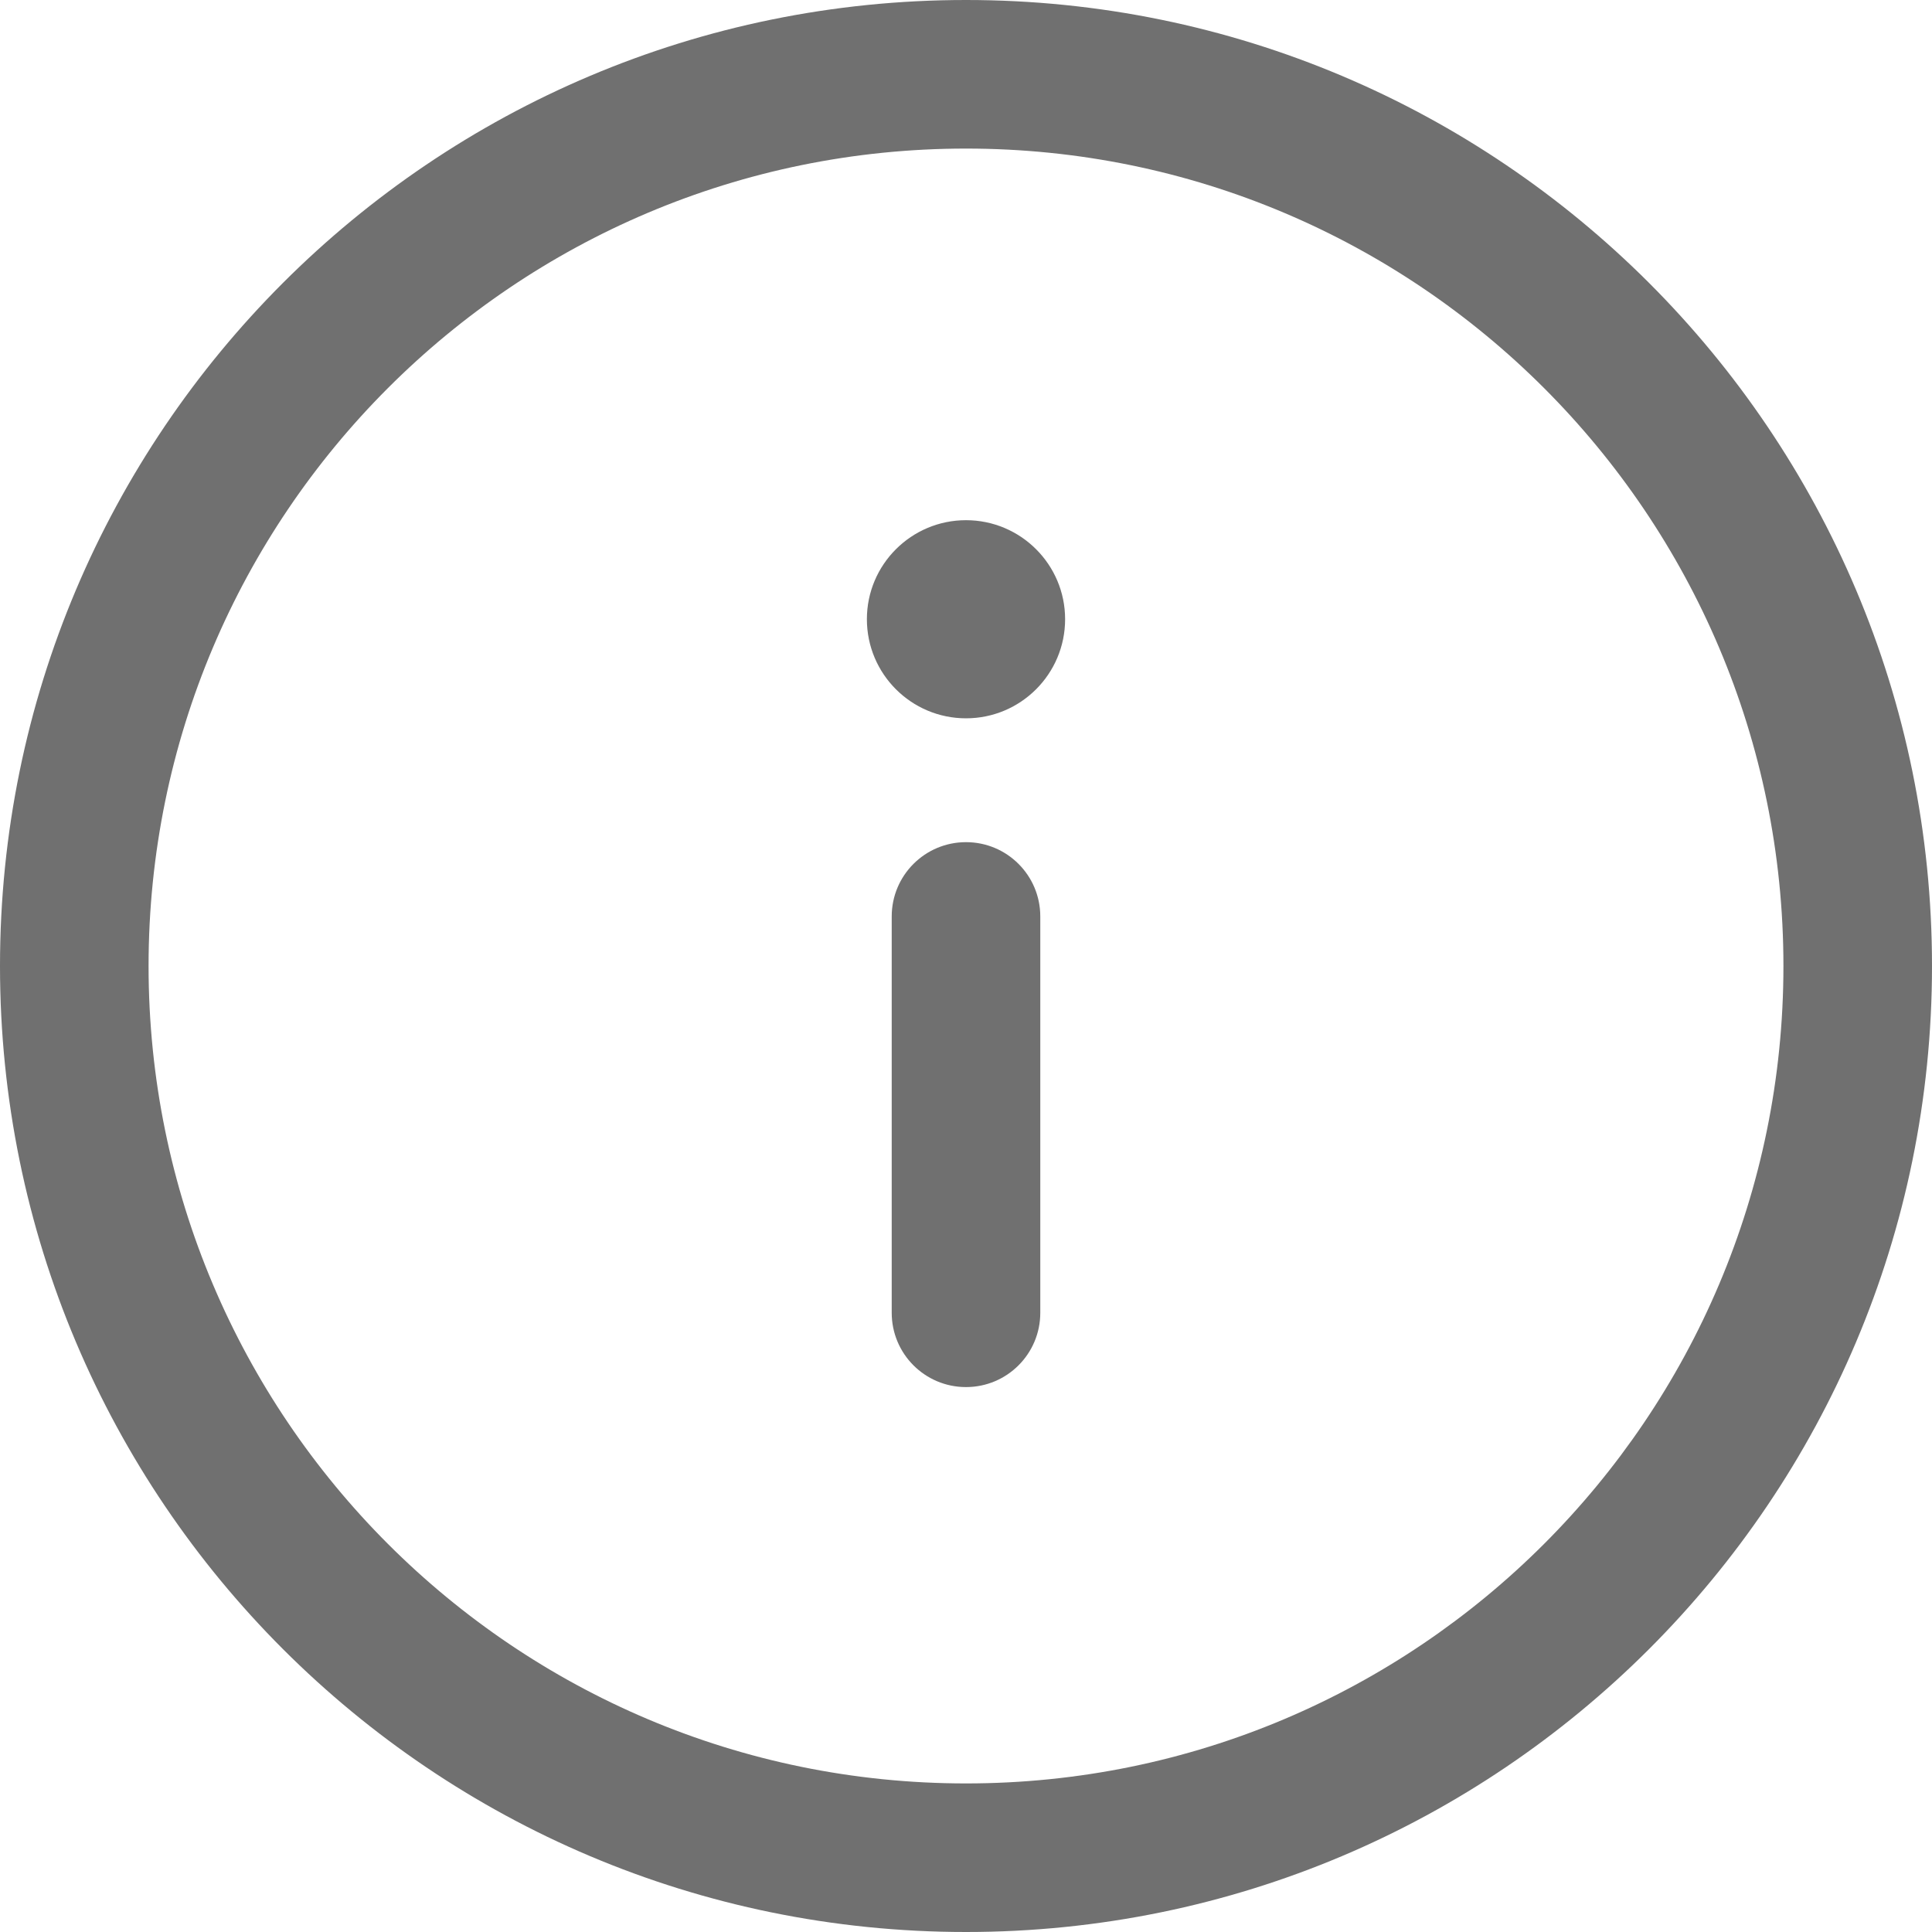
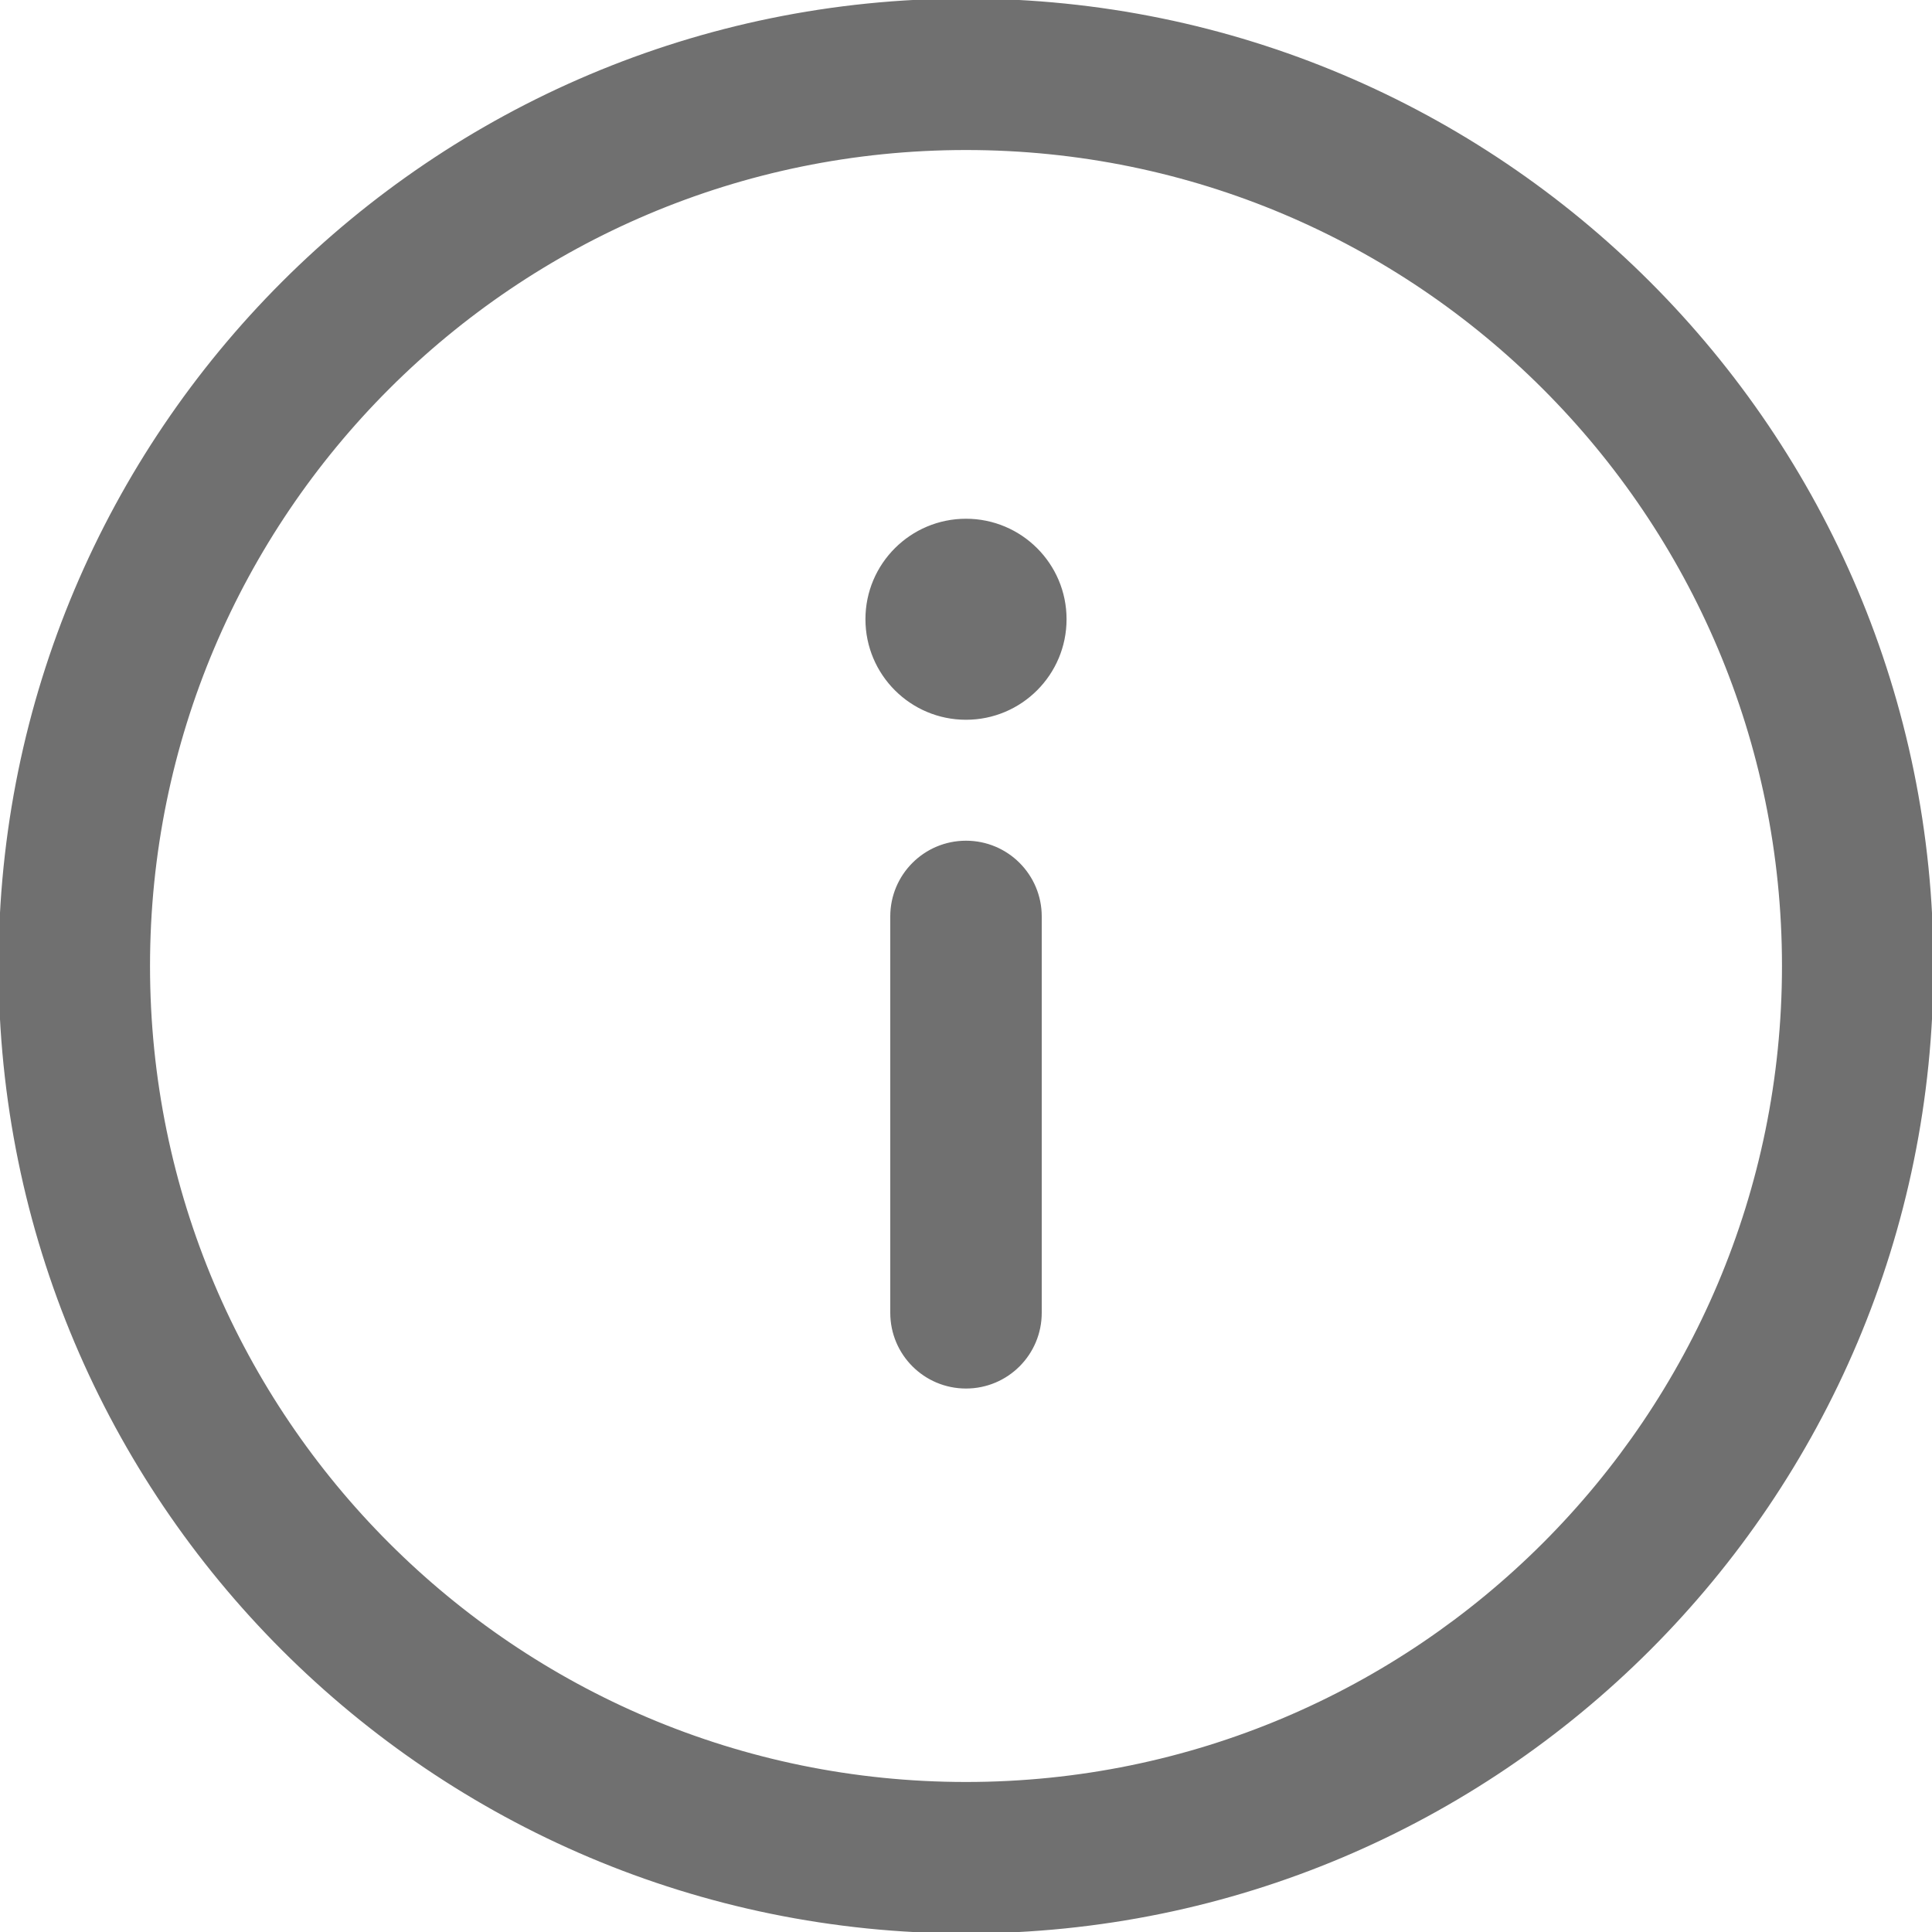
<svg xmlns="http://www.w3.org/2000/svg" width="100%" height="100%" viewBox="0 0 800 800" version="1.1" xml:space="preserve" style="fill-rule:evenodd;clip-rule:evenodd;stroke-linejoin:round;stroke-miterlimit:2;">
  <g transform="matrix(40,0,0,40,-80,-80)">
-     <path d="M12,3.538C7.327,3.538 3.538,7.327 3.538,12C3.538,16.673 7.327,20.462 12,20.462C16.673,20.462 20.462,16.673 20.462,12C20.462,7.327 16.673,3.538 12,3.538ZM2,12C2,6.477 6.477,2 12,2C17.523,2 22,6.477 22,12C22,17.523 17.523,22 12,22C6.477,22 2,17.523 2,12Z" style="fill:rgb(112,112,112);" />
+     <path d="M12,3.538C7.327,3.538 3.538,7.327 3.538,12C3.538,16.673 7.327,20.462 12,20.462C16.673,20.462 20.462,16.673 20.462,12C20.462,7.327 16.673,3.538 12,3.538ZM2,12C2,6.477 6.477,2 12,2C17.523,2 22,6.477 22,12C22,17.523 17.523,22 12,22C6.477,22 2,17.523 2,12Z" style="fill:rgb(112,112,112);stroke:rgb(112,112,112);stroke-width:0.03px;" />
  </g>
  <g transform="matrix(40,0,0,40,-80,-80)">
-     <path d="M12,16.359C12.425,16.359 12.769,16.015 12.769,15.59L12.769,11.487C12.769,11.062 12.425,10.718 12,10.718C11.575,10.718 11.231,11.062 11.231,11.487L11.231,15.59C11.231,16.015 11.575,16.359 12,16.359Z" style="fill:rgb(112,112,112);" />
+     <path d="M12,16.359C12.425,16.359 12.769,16.015 12.769,15.59L12.769,11.487C12.769,11.062 12.425,10.718 12,10.718C11.575,10.718 11.231,11.062 11.231,11.487L11.231,15.59C11.231,16.015 11.575,16.359 12,16.359Z" style="fill:rgb(112,112,112);stroke:rgb(112,112,112);stroke-width:0.03px;" />
  </g>
  <g transform="matrix(40,0,0,40,-80,-80)">
-     <path d="M13.026,8.41C13.026,7.844 12.566,7.385 12,7.385C11.434,7.385 10.974,7.844 10.974,8.41C10.974,8.977 11.434,9.436 12,9.436C12.566,9.436 13.026,8.977 13.026,8.41Z" style="fill:rgb(112,112,112);fill-rule:nonzero;" />
+     <path d="M13.026,8.41C13.026,7.844 12.566,7.385 12,7.385C11.434,7.385 10.974,7.844 10.974,8.41C10.974,8.977 11.434,9.436 12,9.436C12.566,9.436 13.026,8.977 13.026,8.41Z" style="fill:rgb(112,112,112);fill-rule:nonzero;stroke:rgb(112,112,112);stroke-width:0.03px;" />
  </g>
</svg>
